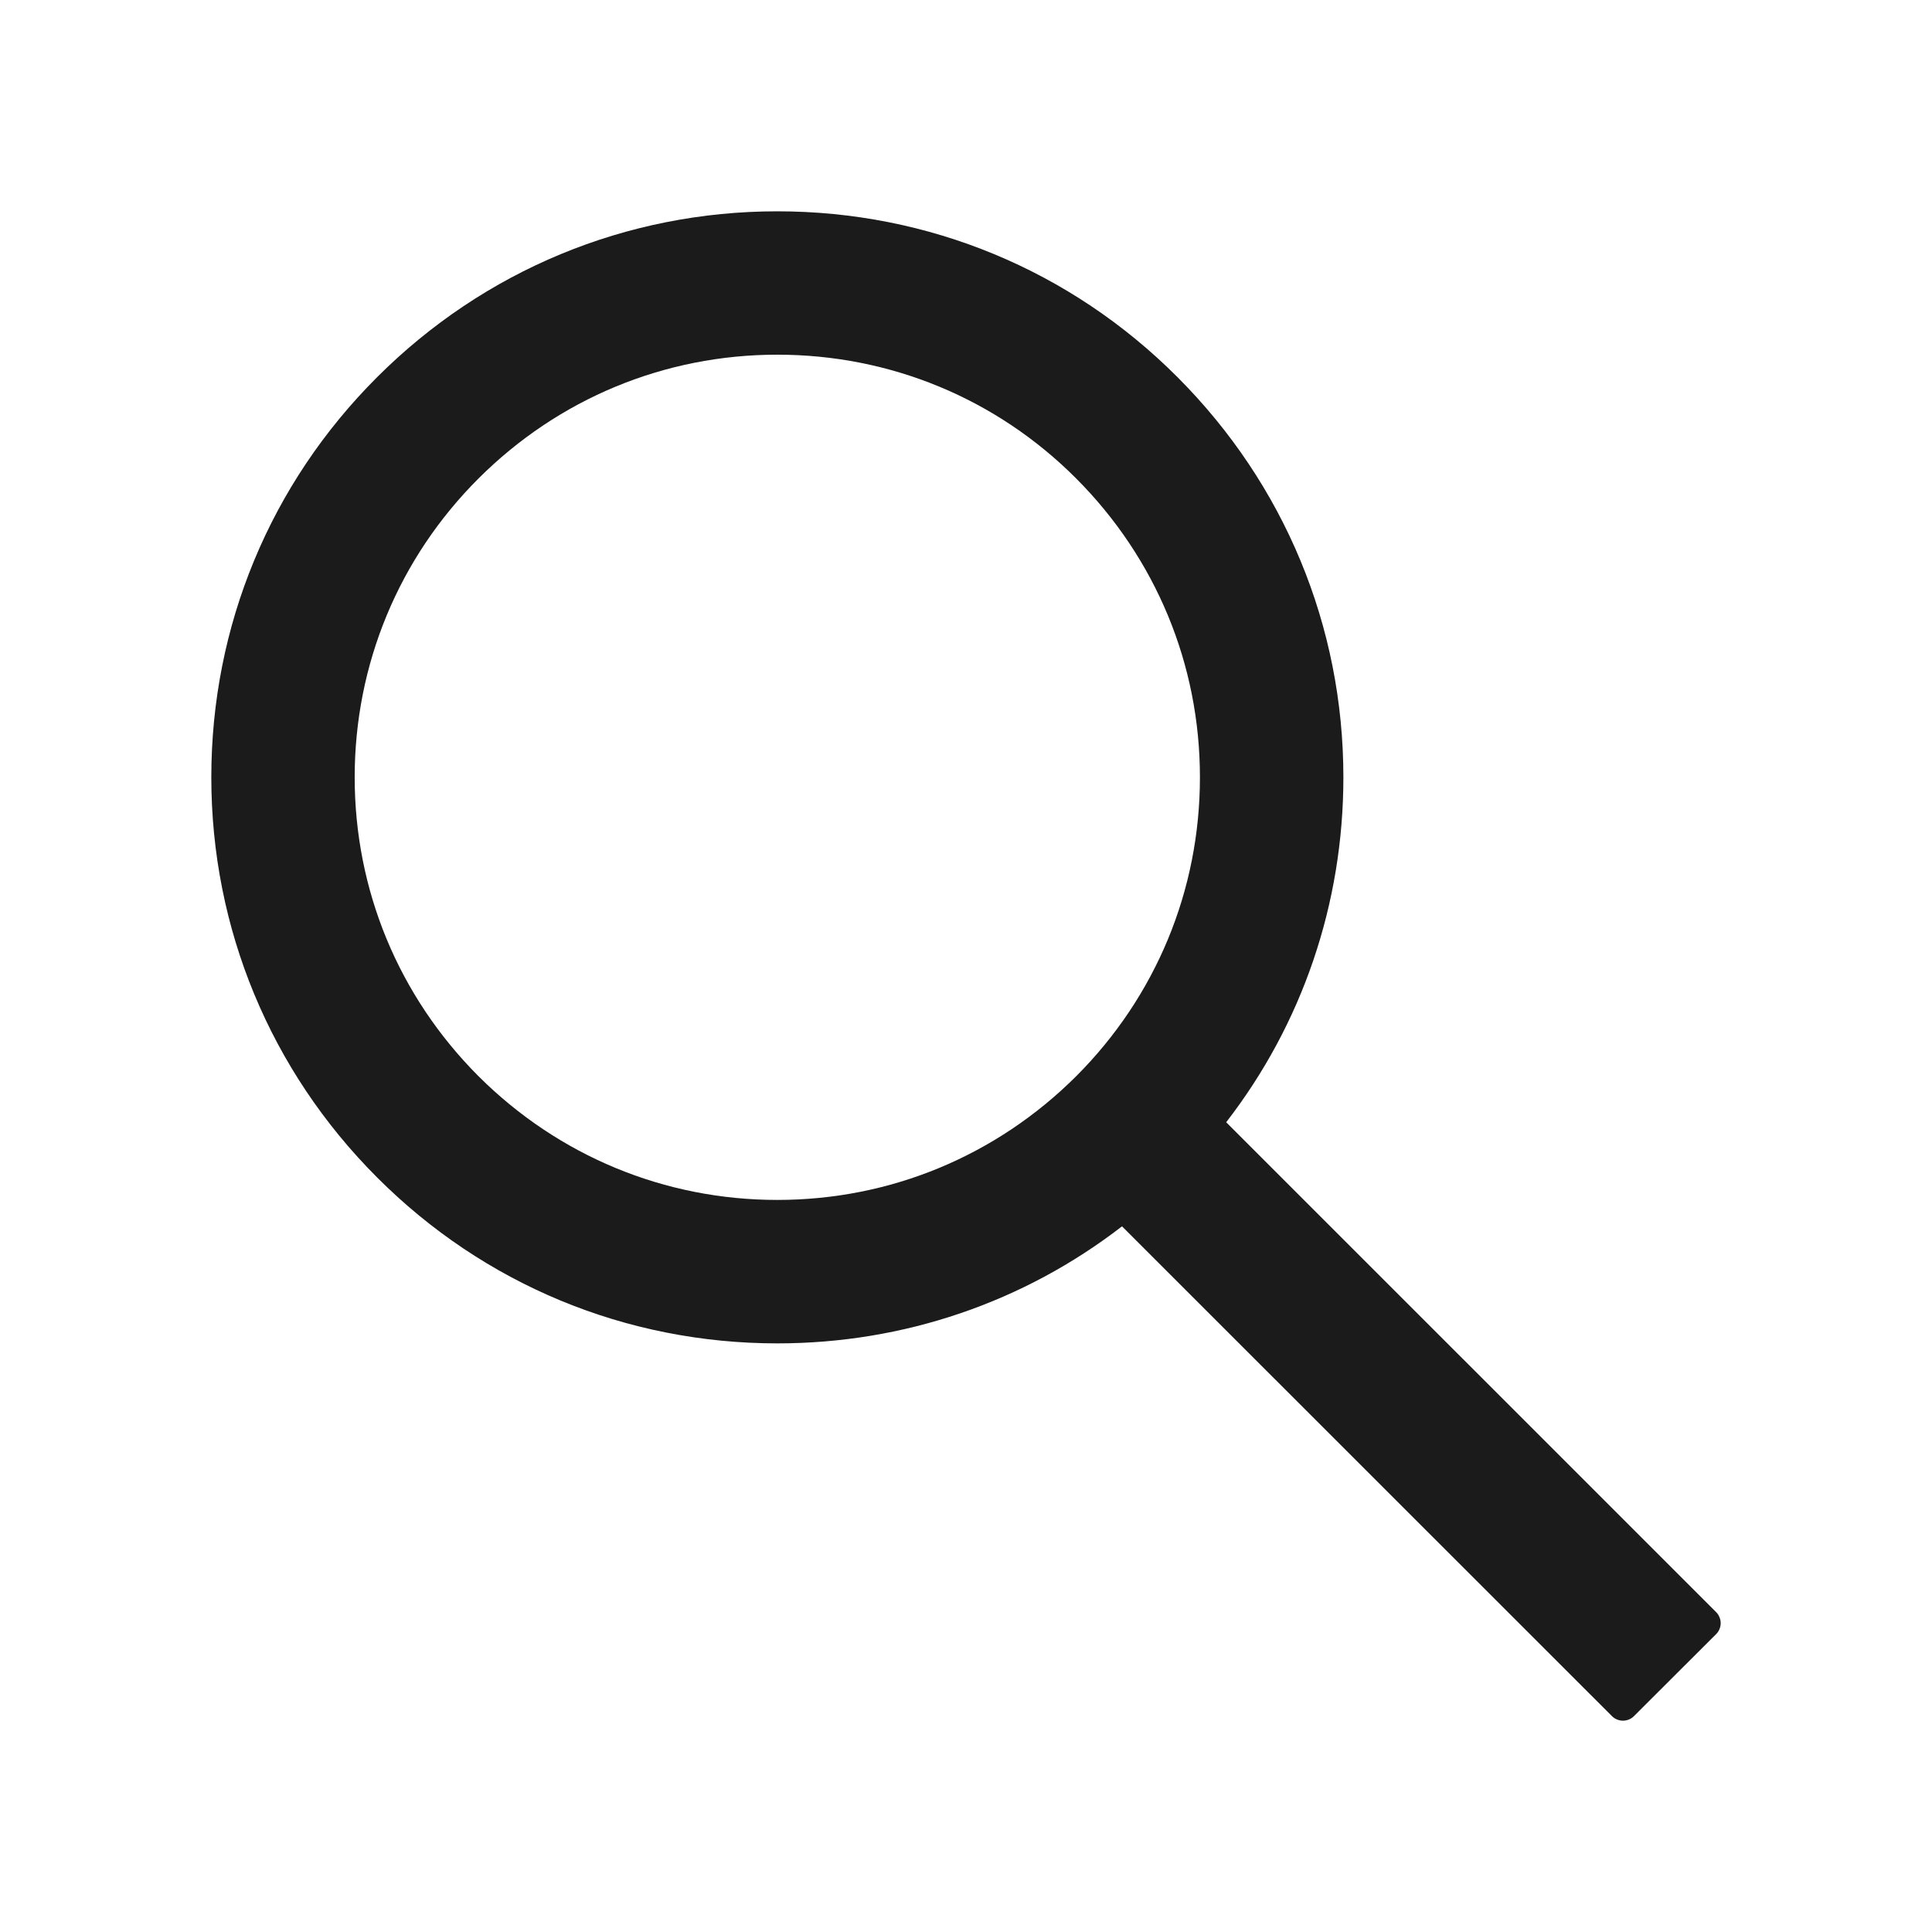
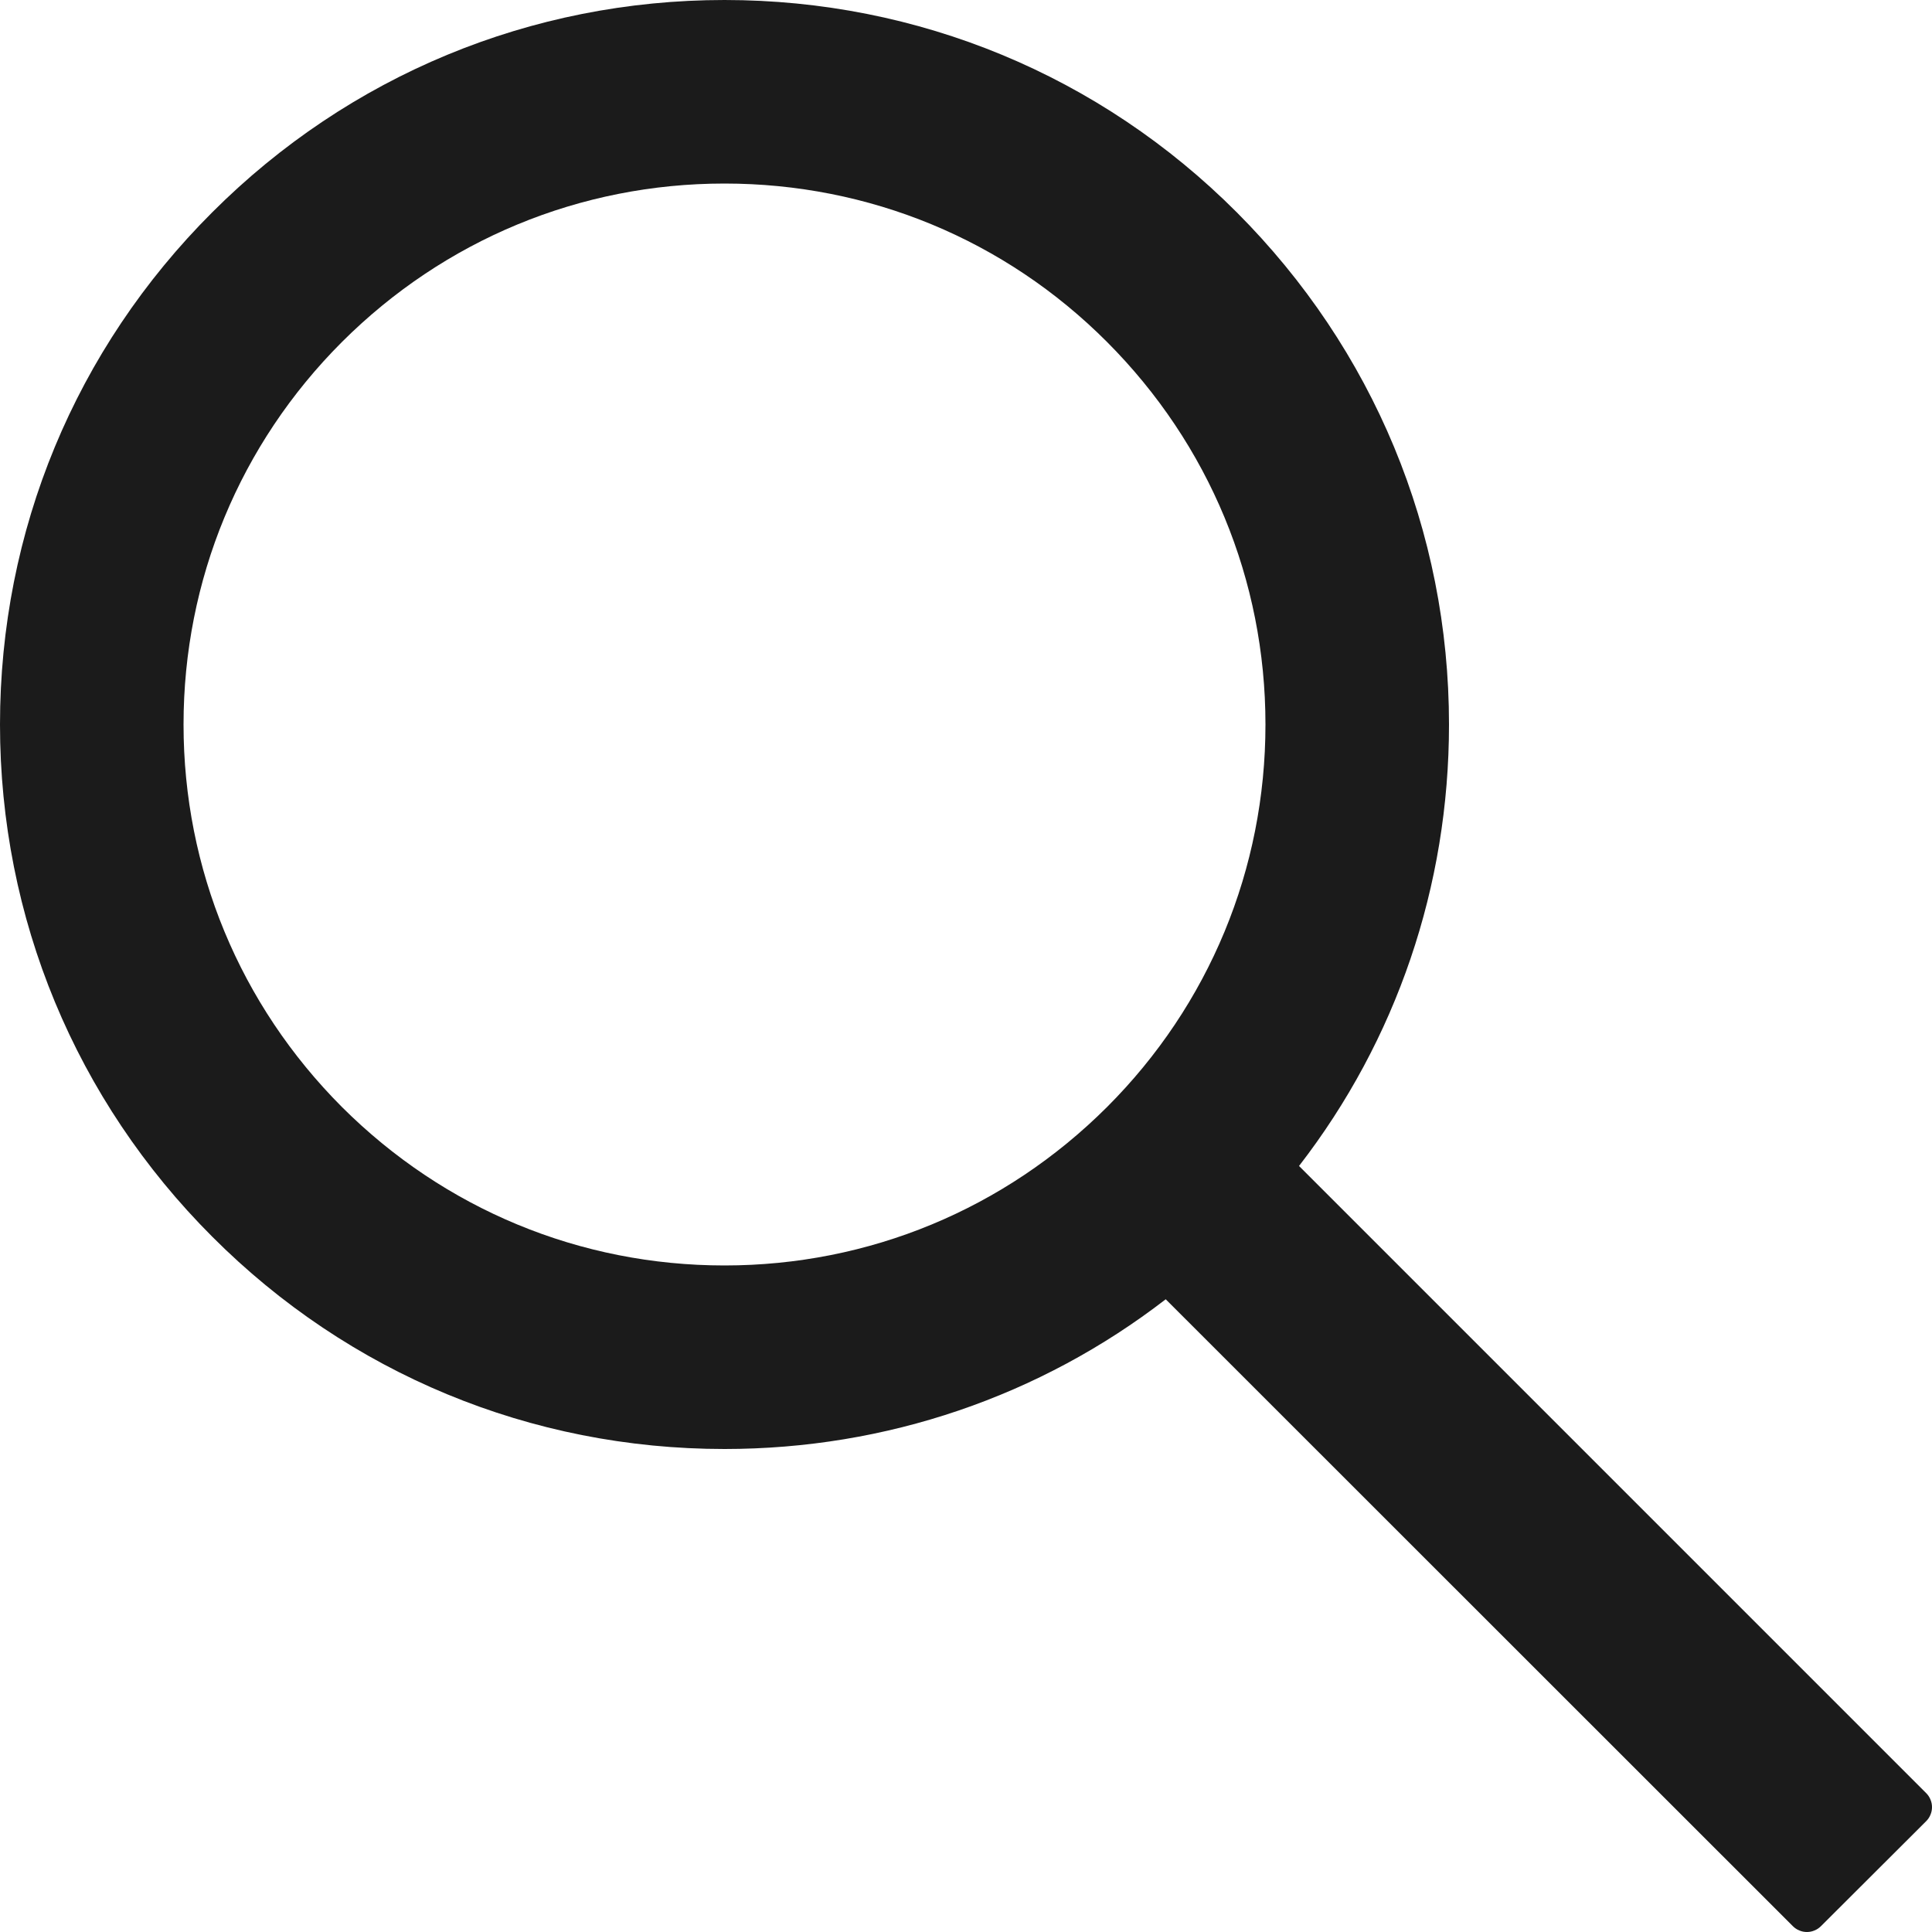
- <svg xmlns="http://www.w3.org/2000/svg" width="32" height="32" viewBox="0 0 24 24" fill="none">
-   <path d="M21.319 20.027L15.232 13.941C16.177 12.72 16.688 11.227 16.688 9.656C16.688 7.777 15.954 6.014 14.627 4.685C13.301 3.356 11.534 2.625 9.656 2.625C7.779 2.625 6.012 3.359 4.685 4.685C3.356 6.012 2.625 7.777 2.625 9.656C2.625 11.534 3.359 13.301 4.685 14.627C6.012 15.956 7.777 16.688 9.656 16.688C11.227 16.688 12.717 16.177 13.938 15.234L20.025 21.319C20.043 21.337 20.064 21.351 20.087 21.36C20.111 21.37 20.136 21.375 20.161 21.375C20.186 21.375 20.211 21.37 20.235 21.36C20.258 21.351 20.279 21.337 20.297 21.319L21.319 20.299C21.337 20.281 21.351 20.26 21.36 20.237C21.37 20.213 21.375 20.189 21.375 20.163C21.375 20.138 21.37 20.113 21.36 20.09C21.351 20.066 21.337 20.045 21.319 20.027ZM13.369 13.369C12.375 14.36 11.058 14.906 9.656 14.906C8.255 14.906 6.938 14.36 5.944 13.369C4.952 12.375 4.406 11.058 4.406 9.656C4.406 8.255 4.952 6.935 5.944 5.944C6.938 4.952 8.255 4.406 9.656 4.406C11.058 4.406 12.377 4.95 13.369 5.944C14.36 6.938 14.906 8.255 14.906 9.656C14.906 11.058 14.36 12.377 13.369 13.369Z" fill="#1B1B1B" />
+ <svg xmlns="http://www.w3.org/2000/svg" width="24" height="24" viewBox="0 0 24 24" fill="none">
+   <path d="M23.928 22.275L16.137 14.484C17.346 12.921 18 11.01 18 9C18 6.594 17.061 4.338 15.363 2.637C13.665 0.936 11.403 0 9 0C6.597 0 4.335 0.939 2.637 2.637C0.936 4.335 0 6.594 0 9C0 11.403 0.939 13.665 2.637 15.363C4.335 17.064 6.594 18 9 18C11.01 18 12.918 17.346 14.481 16.14L22.272 23.928C22.295 23.951 22.322 23.969 22.352 23.981C22.382 23.994 22.414 24 22.446 24C22.478 24 22.51 23.994 22.54 23.981C22.57 23.969 22.597 23.951 22.62 23.928L23.928 22.623C23.951 22.6 23.969 22.573 23.981 22.543C23.994 22.513 24 22.481 24 22.449C24 22.417 23.994 22.385 23.981 22.355C23.969 22.325 23.951 22.298 23.928 22.275V22.275ZM13.752 13.752C12.48 15.021 10.794 15.72 9 15.72C7.206 15.72 5.52 15.021 4.248 13.752C2.979 12.48 2.28 10.794 2.28 9C2.28 7.206 2.979 5.517 4.248 4.248C5.52 2.979 7.206 2.28 9 2.28C10.794 2.28 12.483 2.976 13.752 4.248C15.021 5.52 15.72 7.206 15.72 9C15.72 10.794 15.021 12.483 13.752 13.752Z" fill="#1B1B1B" />
</svg>
